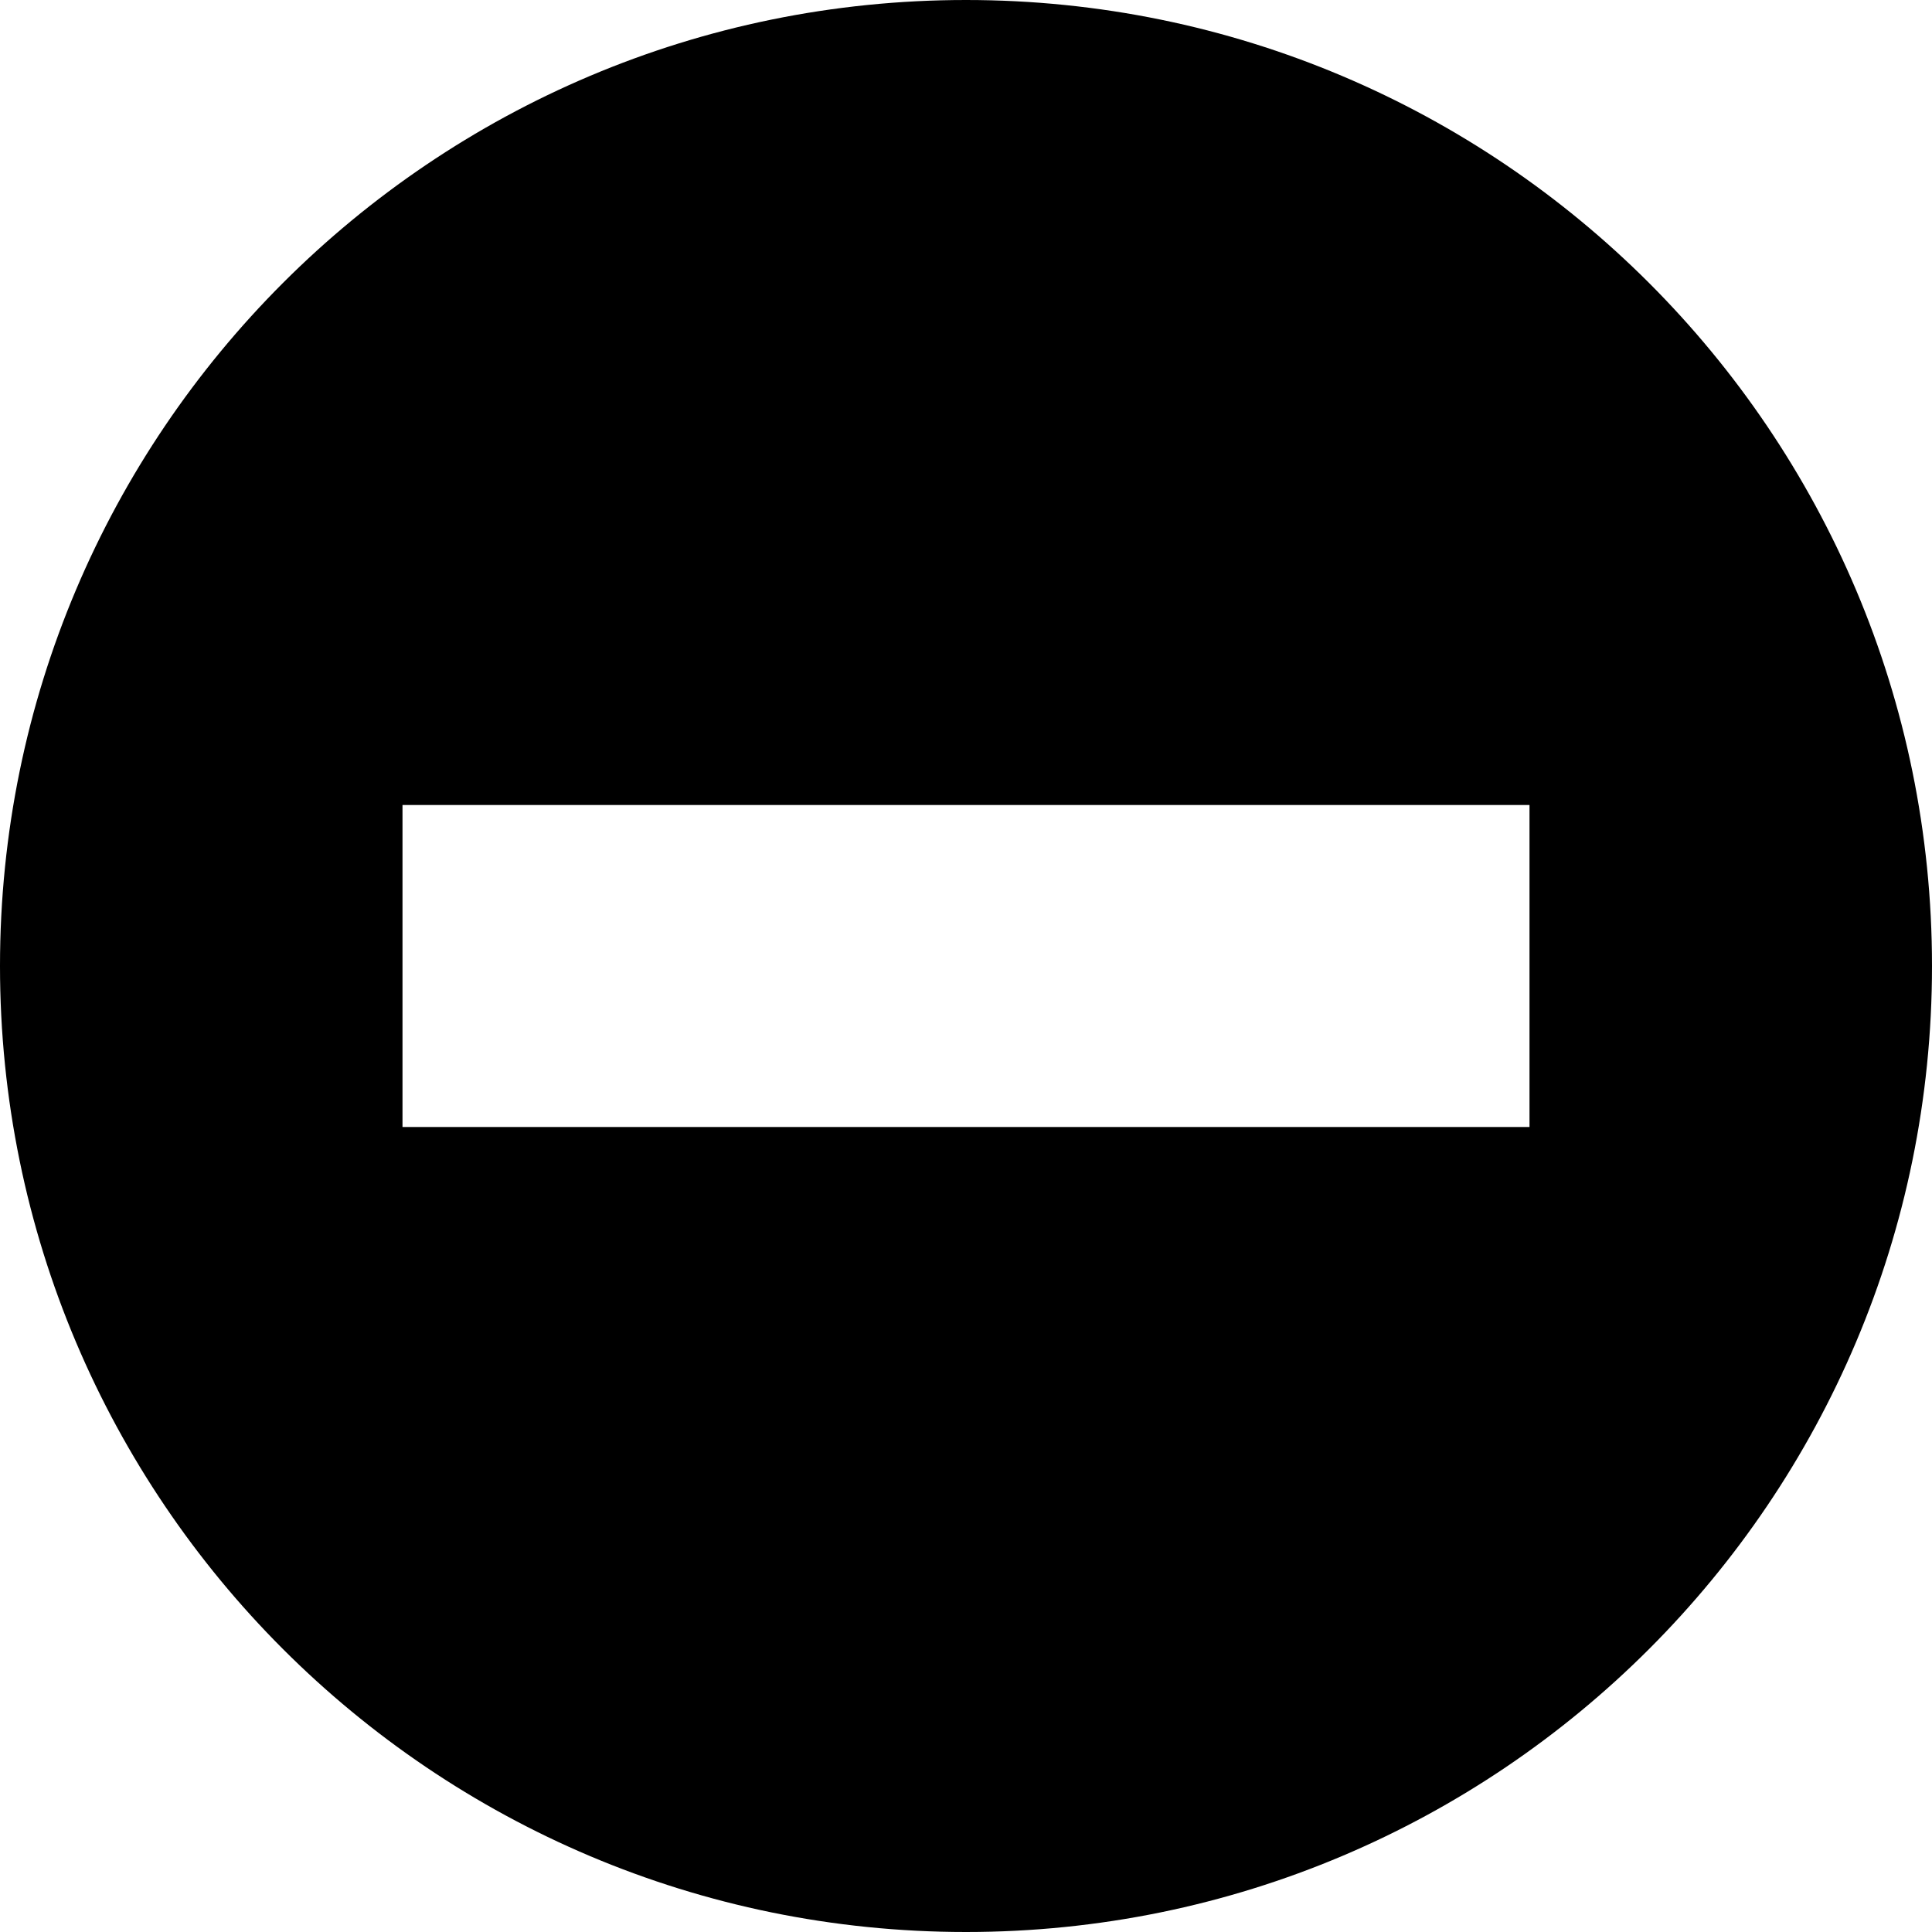
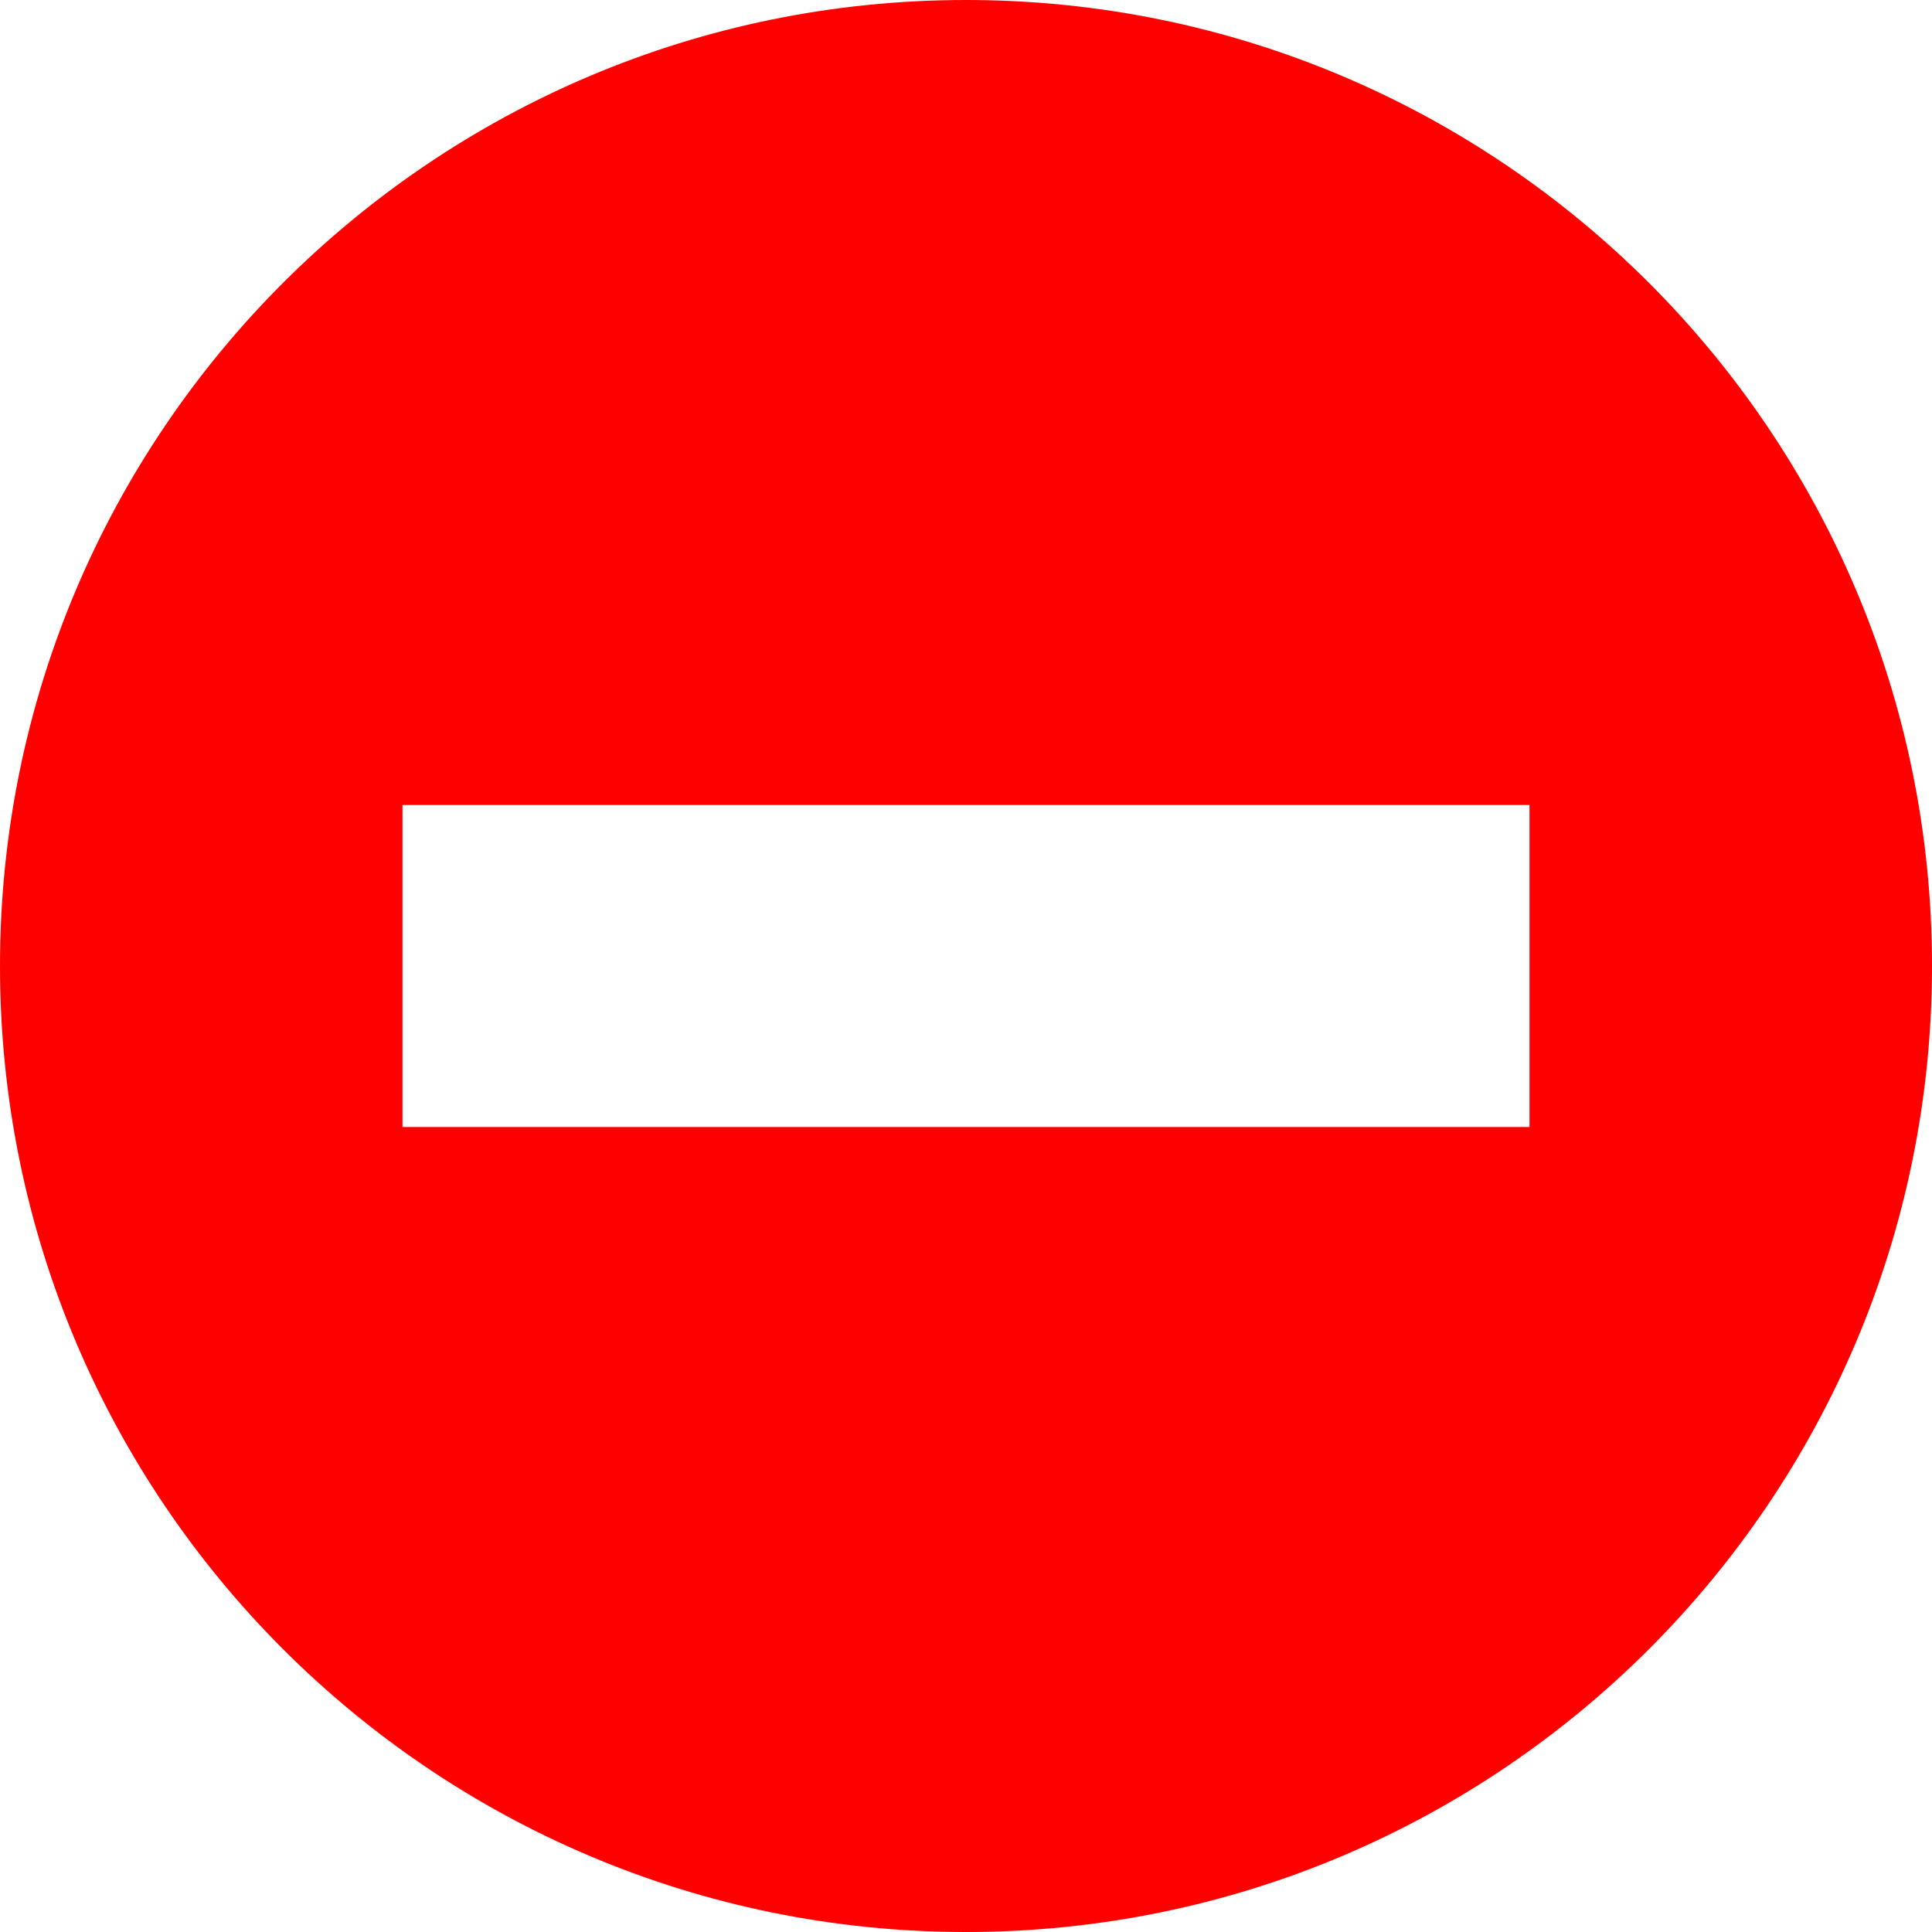
<svg xmlns="http://www.w3.org/2000/svg" width="24" height="24" viewBox="0 0 24 24">
-   <path d="M12 0c-6.627 0-12 5.373-12 12s5.373 12 12 12 12-5.373 12-12-5.373-12-12-12zm7 14h-14v-4h14v4z" />
+   <path fill="red" d="M12 0c-6.627 0-12 5.373-12 12s5.373 12 12 12 12-5.373 12-12-5.373-12-12-12zm7 14h-14v-4h14v4z" />
</svg>
